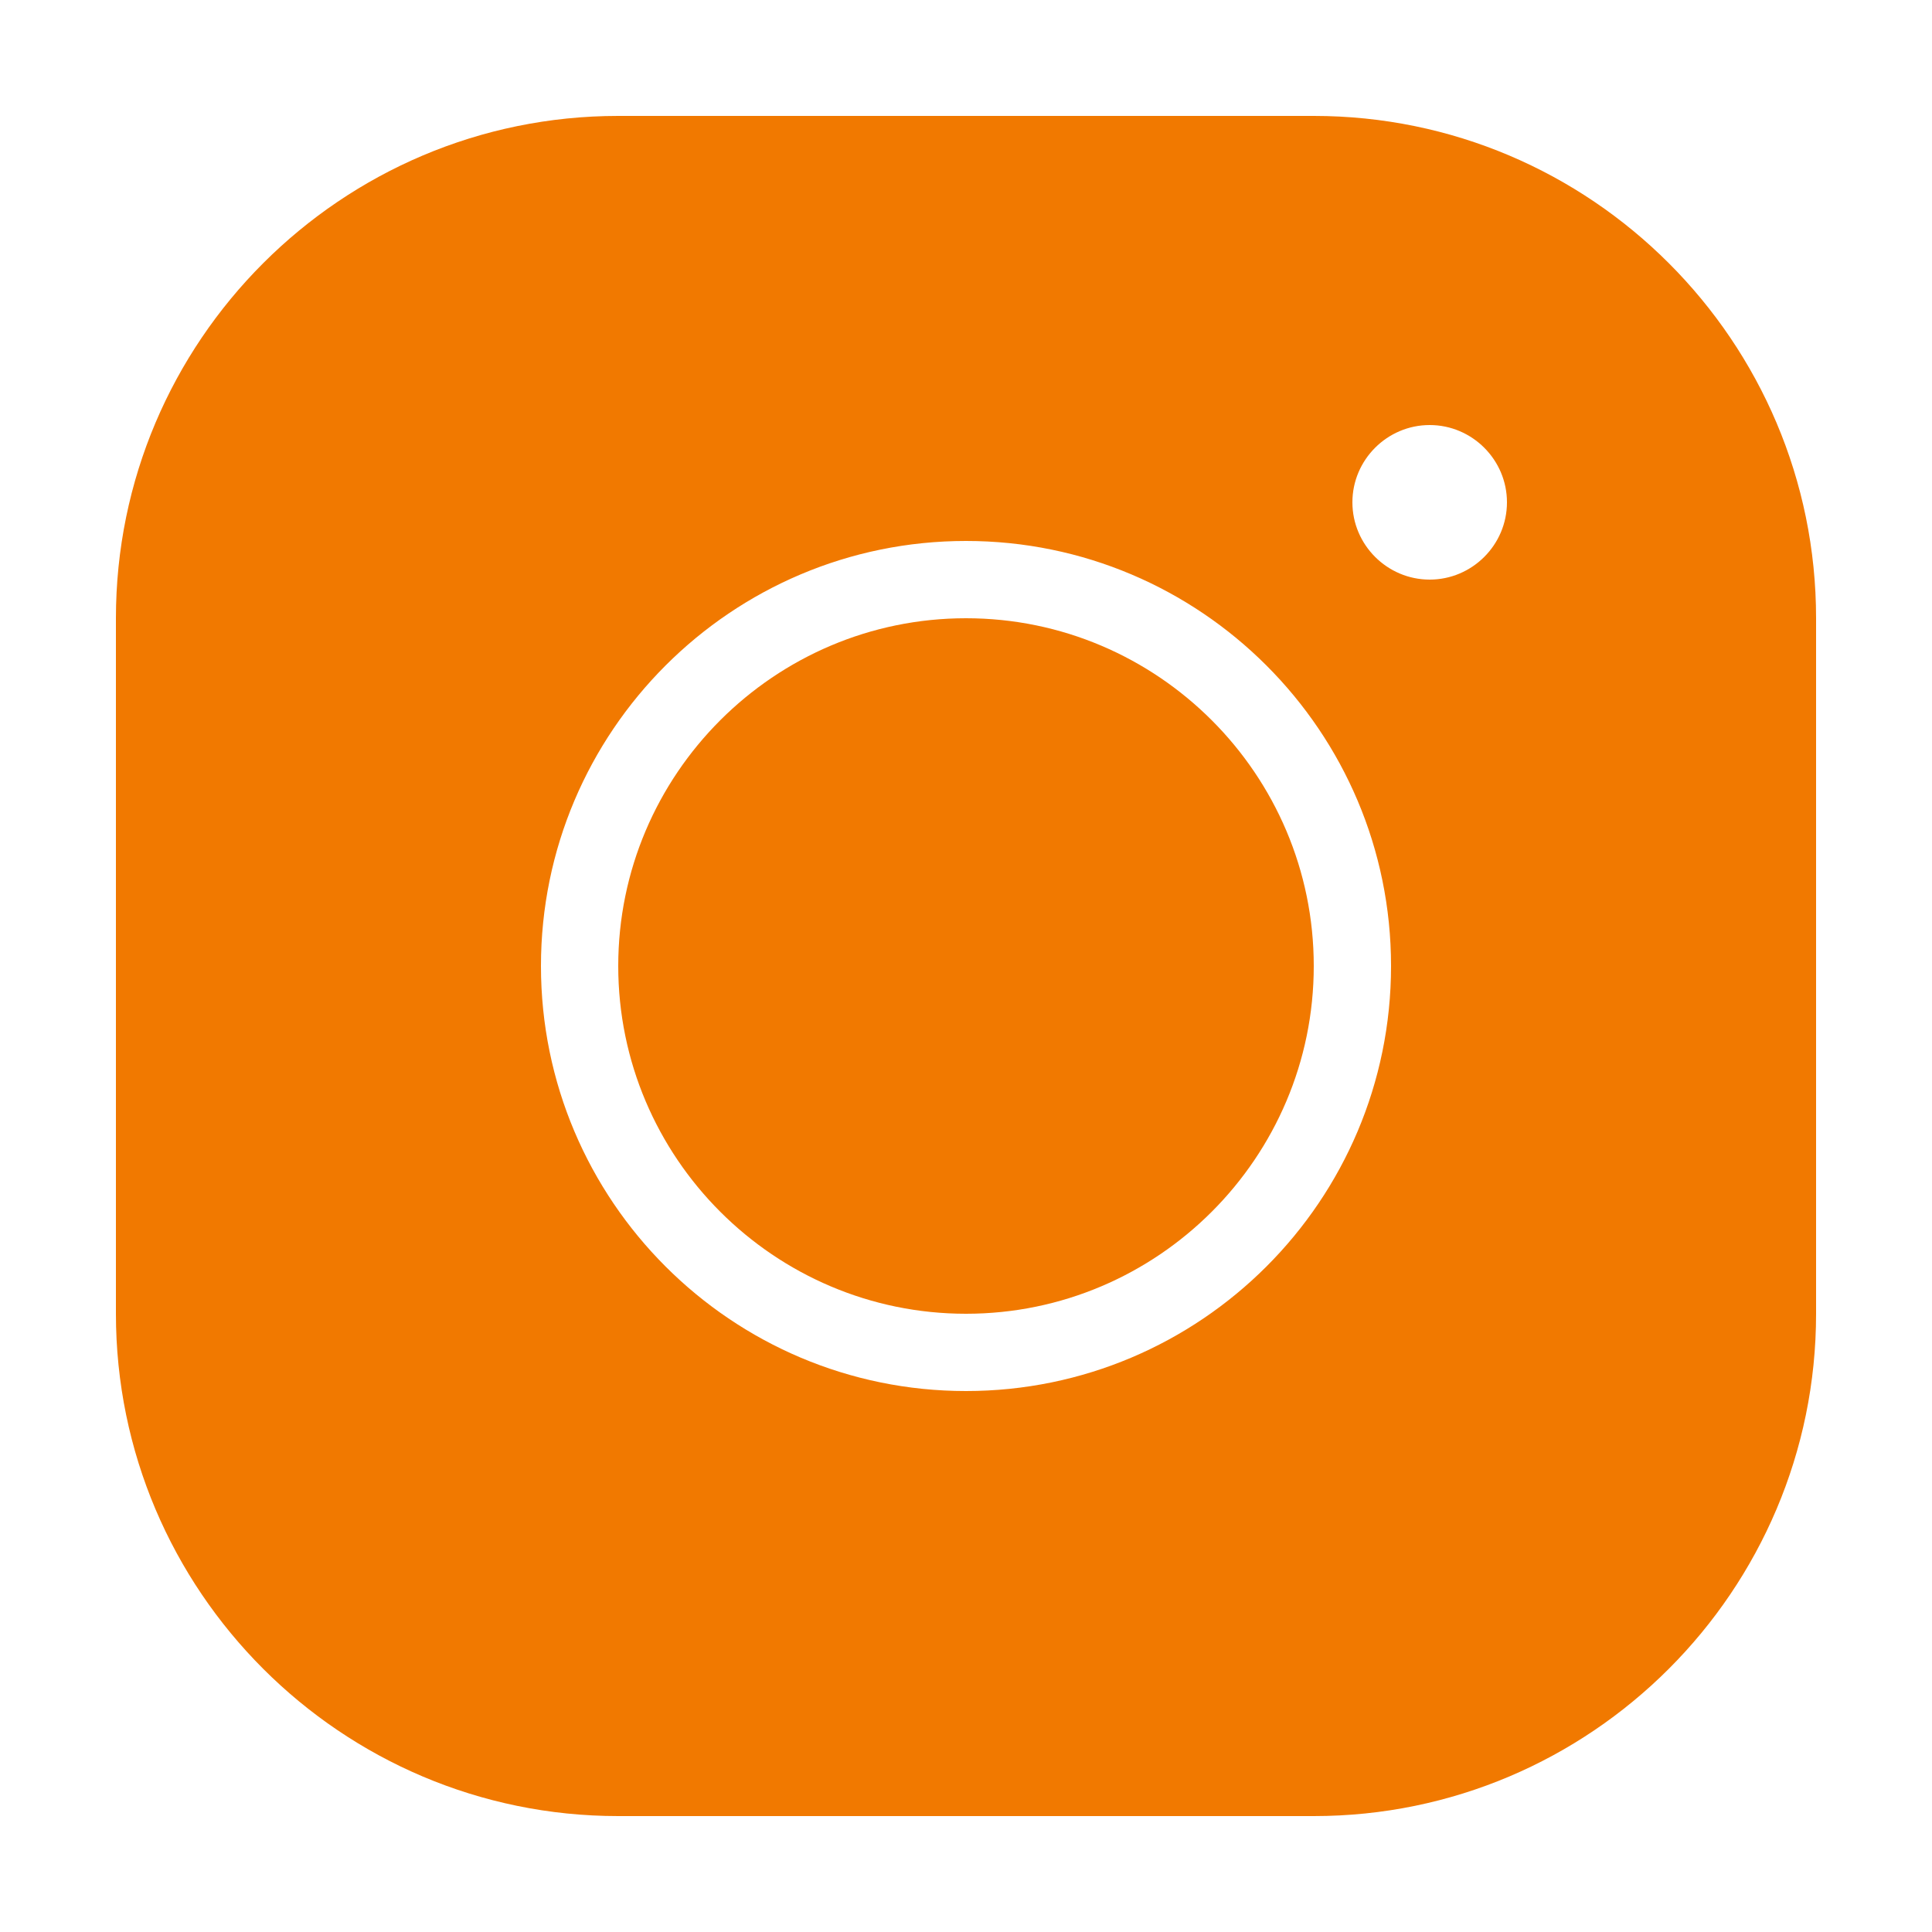
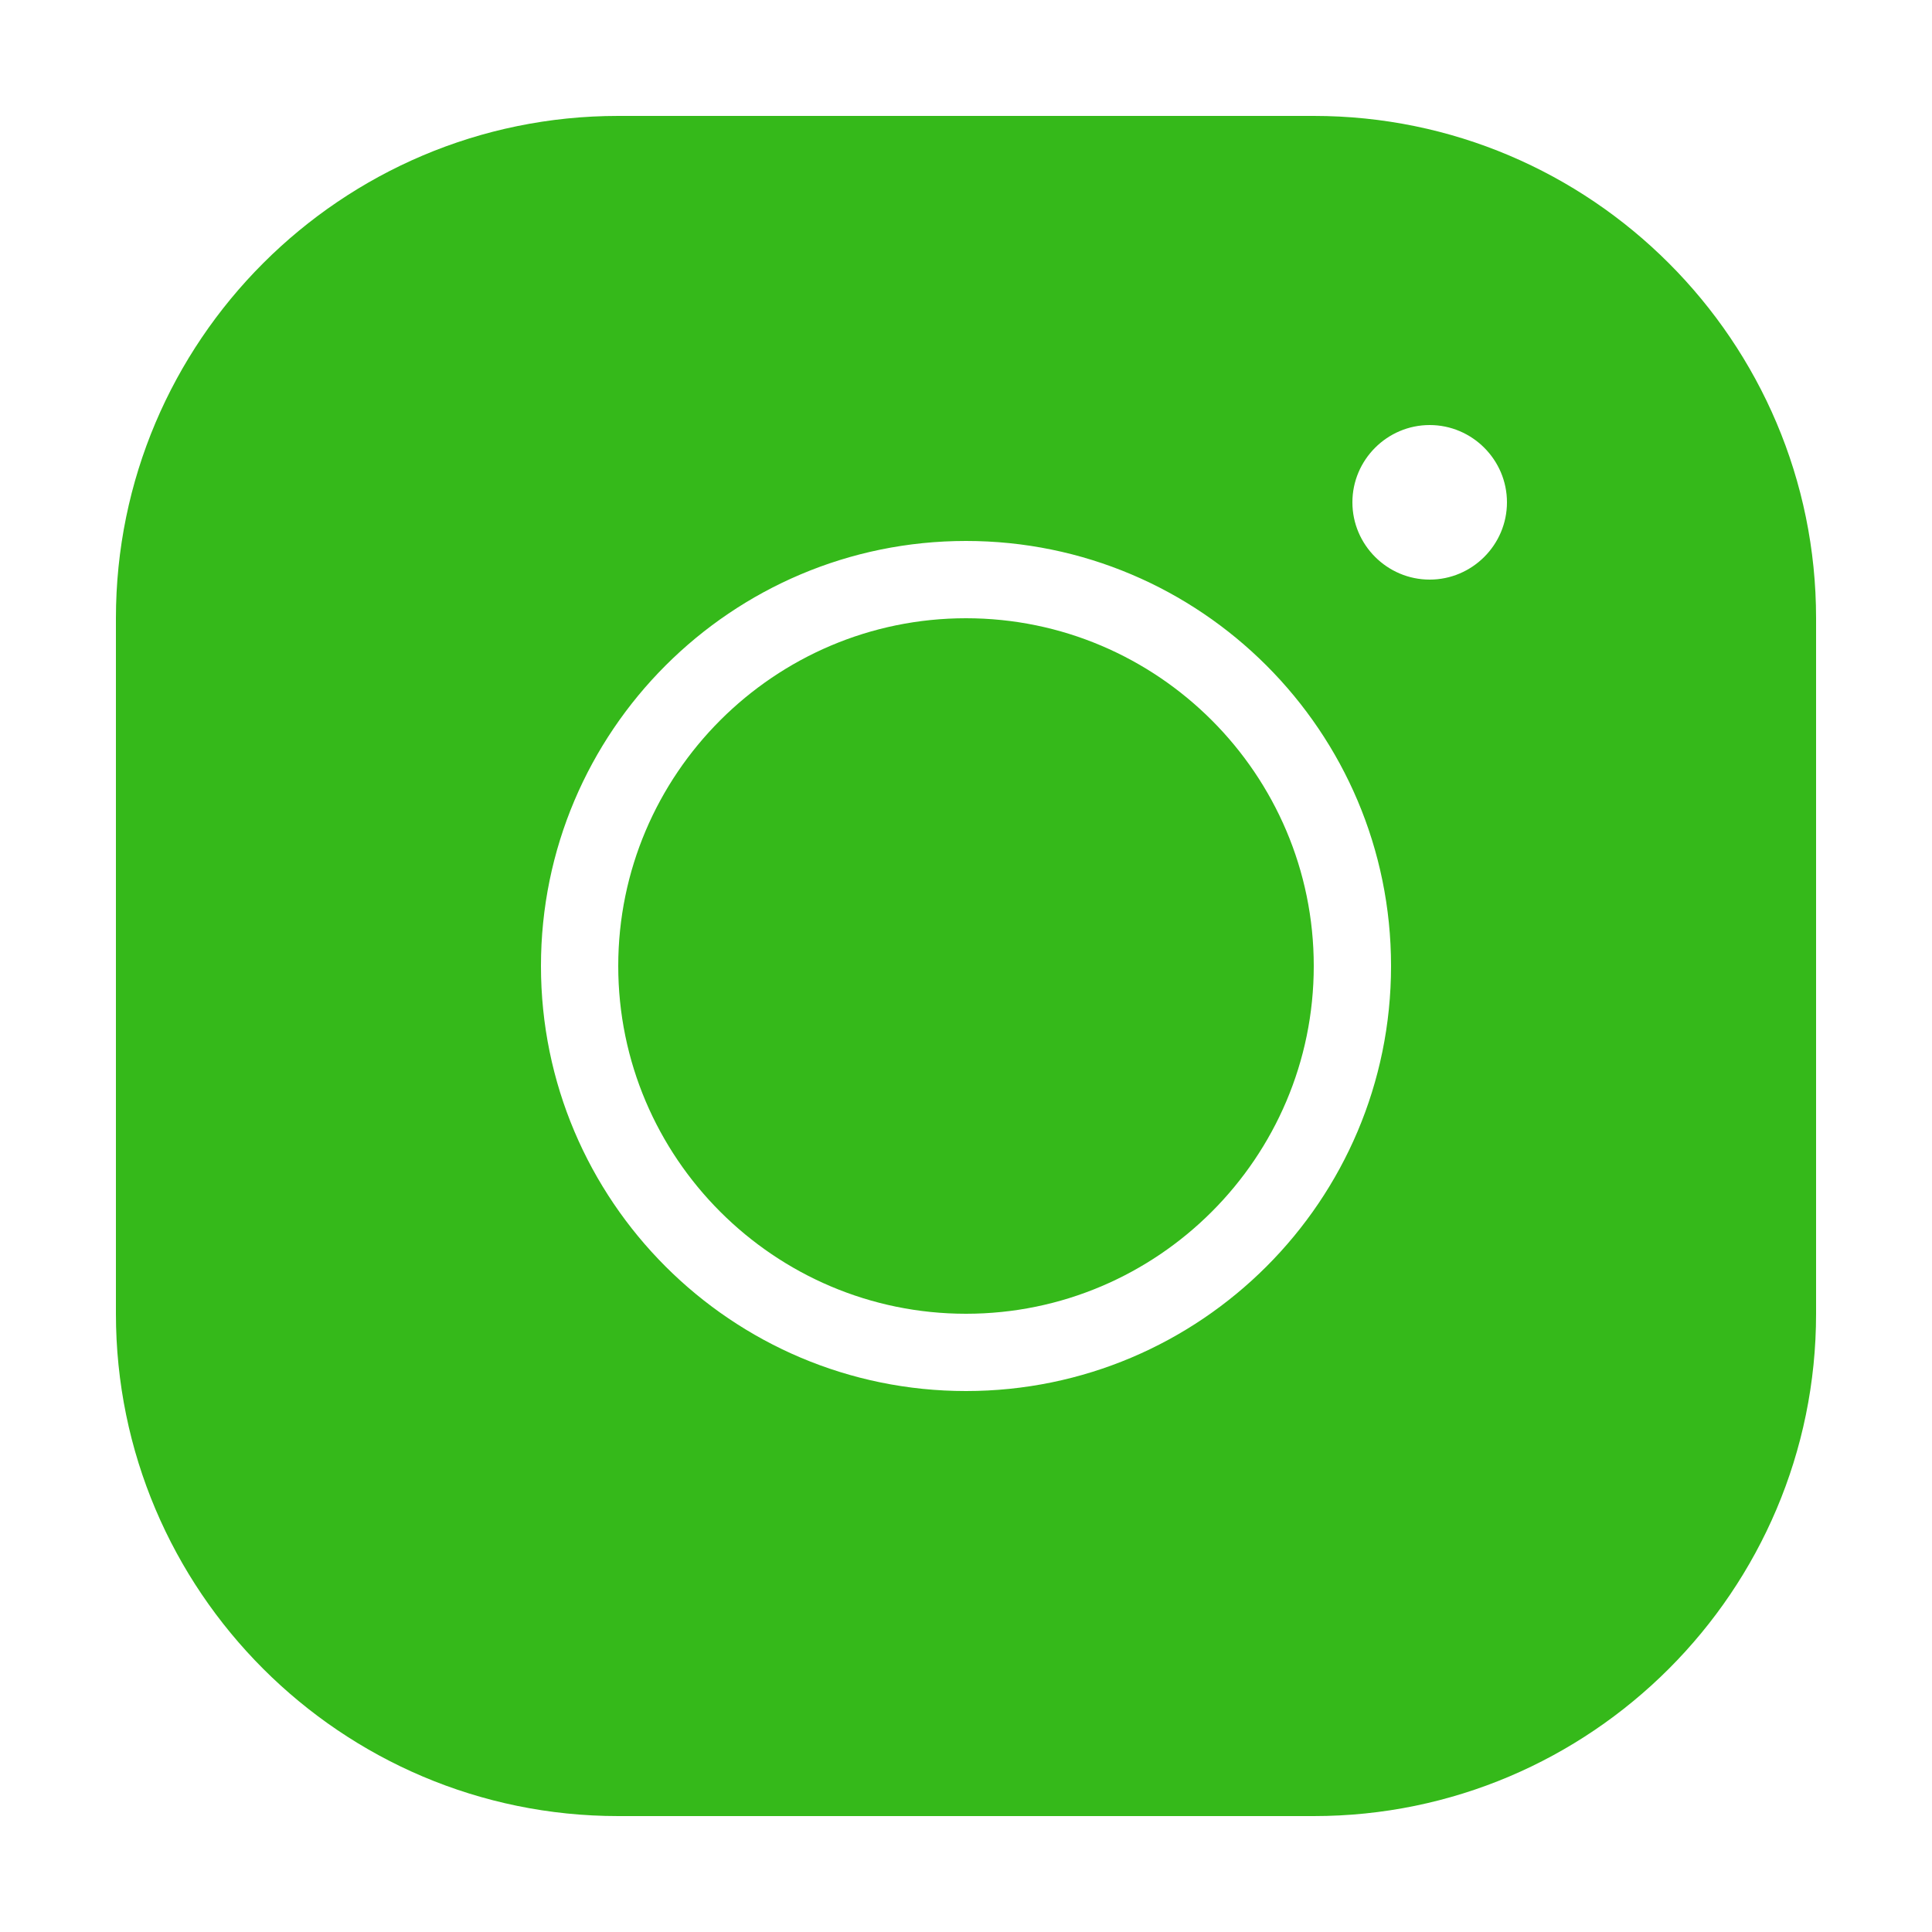
- <svg xmlns="http://www.w3.org/2000/svg" fill="#F17900" width="50" height="50">
+ <svg xmlns="http://www.w3.org/2000/svg" fill="#35B91A" width="50" height="50">
  <path d="M16 3C8.83 3 3 8.83 3 16v18c0 7.17 5.83 13 13 13h18c7.17 0 13-5.83 13-13V16c0-7.17-5.83-13-13-13H16zm21 8c1.1 0 2 .9 2 2s-.9 2-2 2-2-.9-2-2 .9-2 2-2zm-12 3c6.07 0 11 4.93 11 11s-4.93 11-11 11-11-4.93-11-11 4.93-11 11-11zm0 2c-4.96 0-9 4.04-9 9s4.04 9 9 9 9-4.04 9-9-4.04-9-9-9z" />
</svg>
